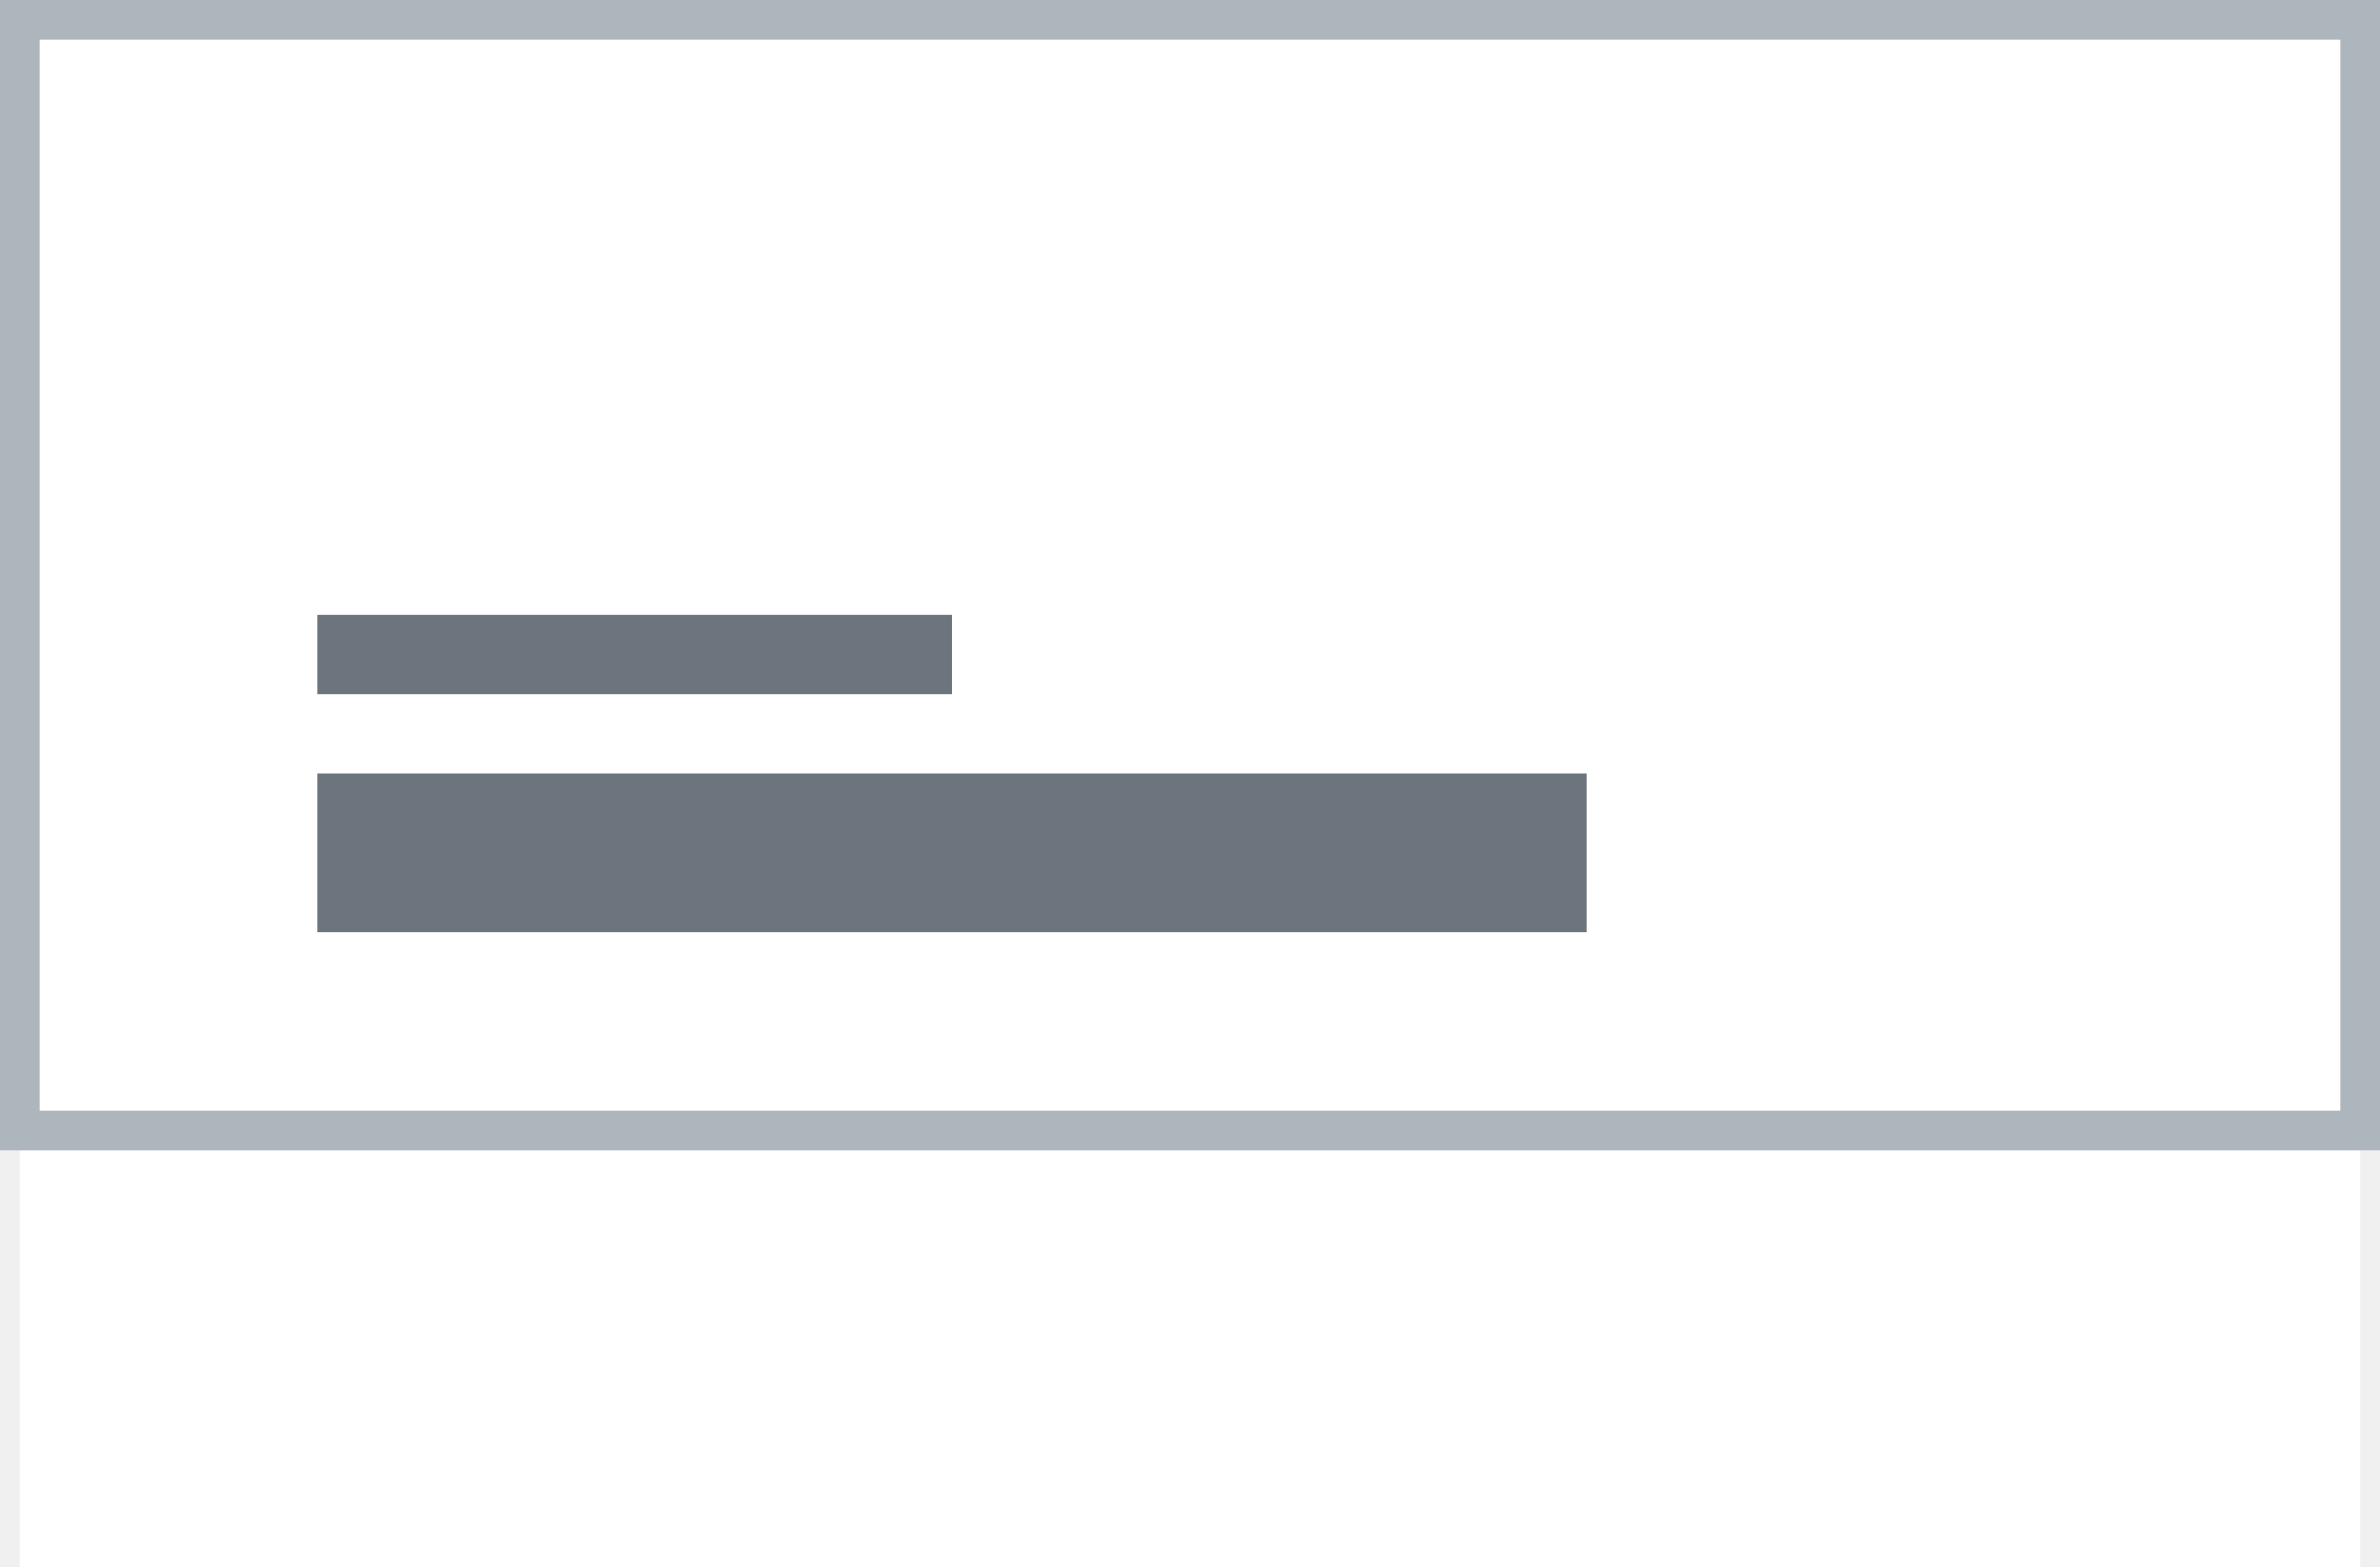
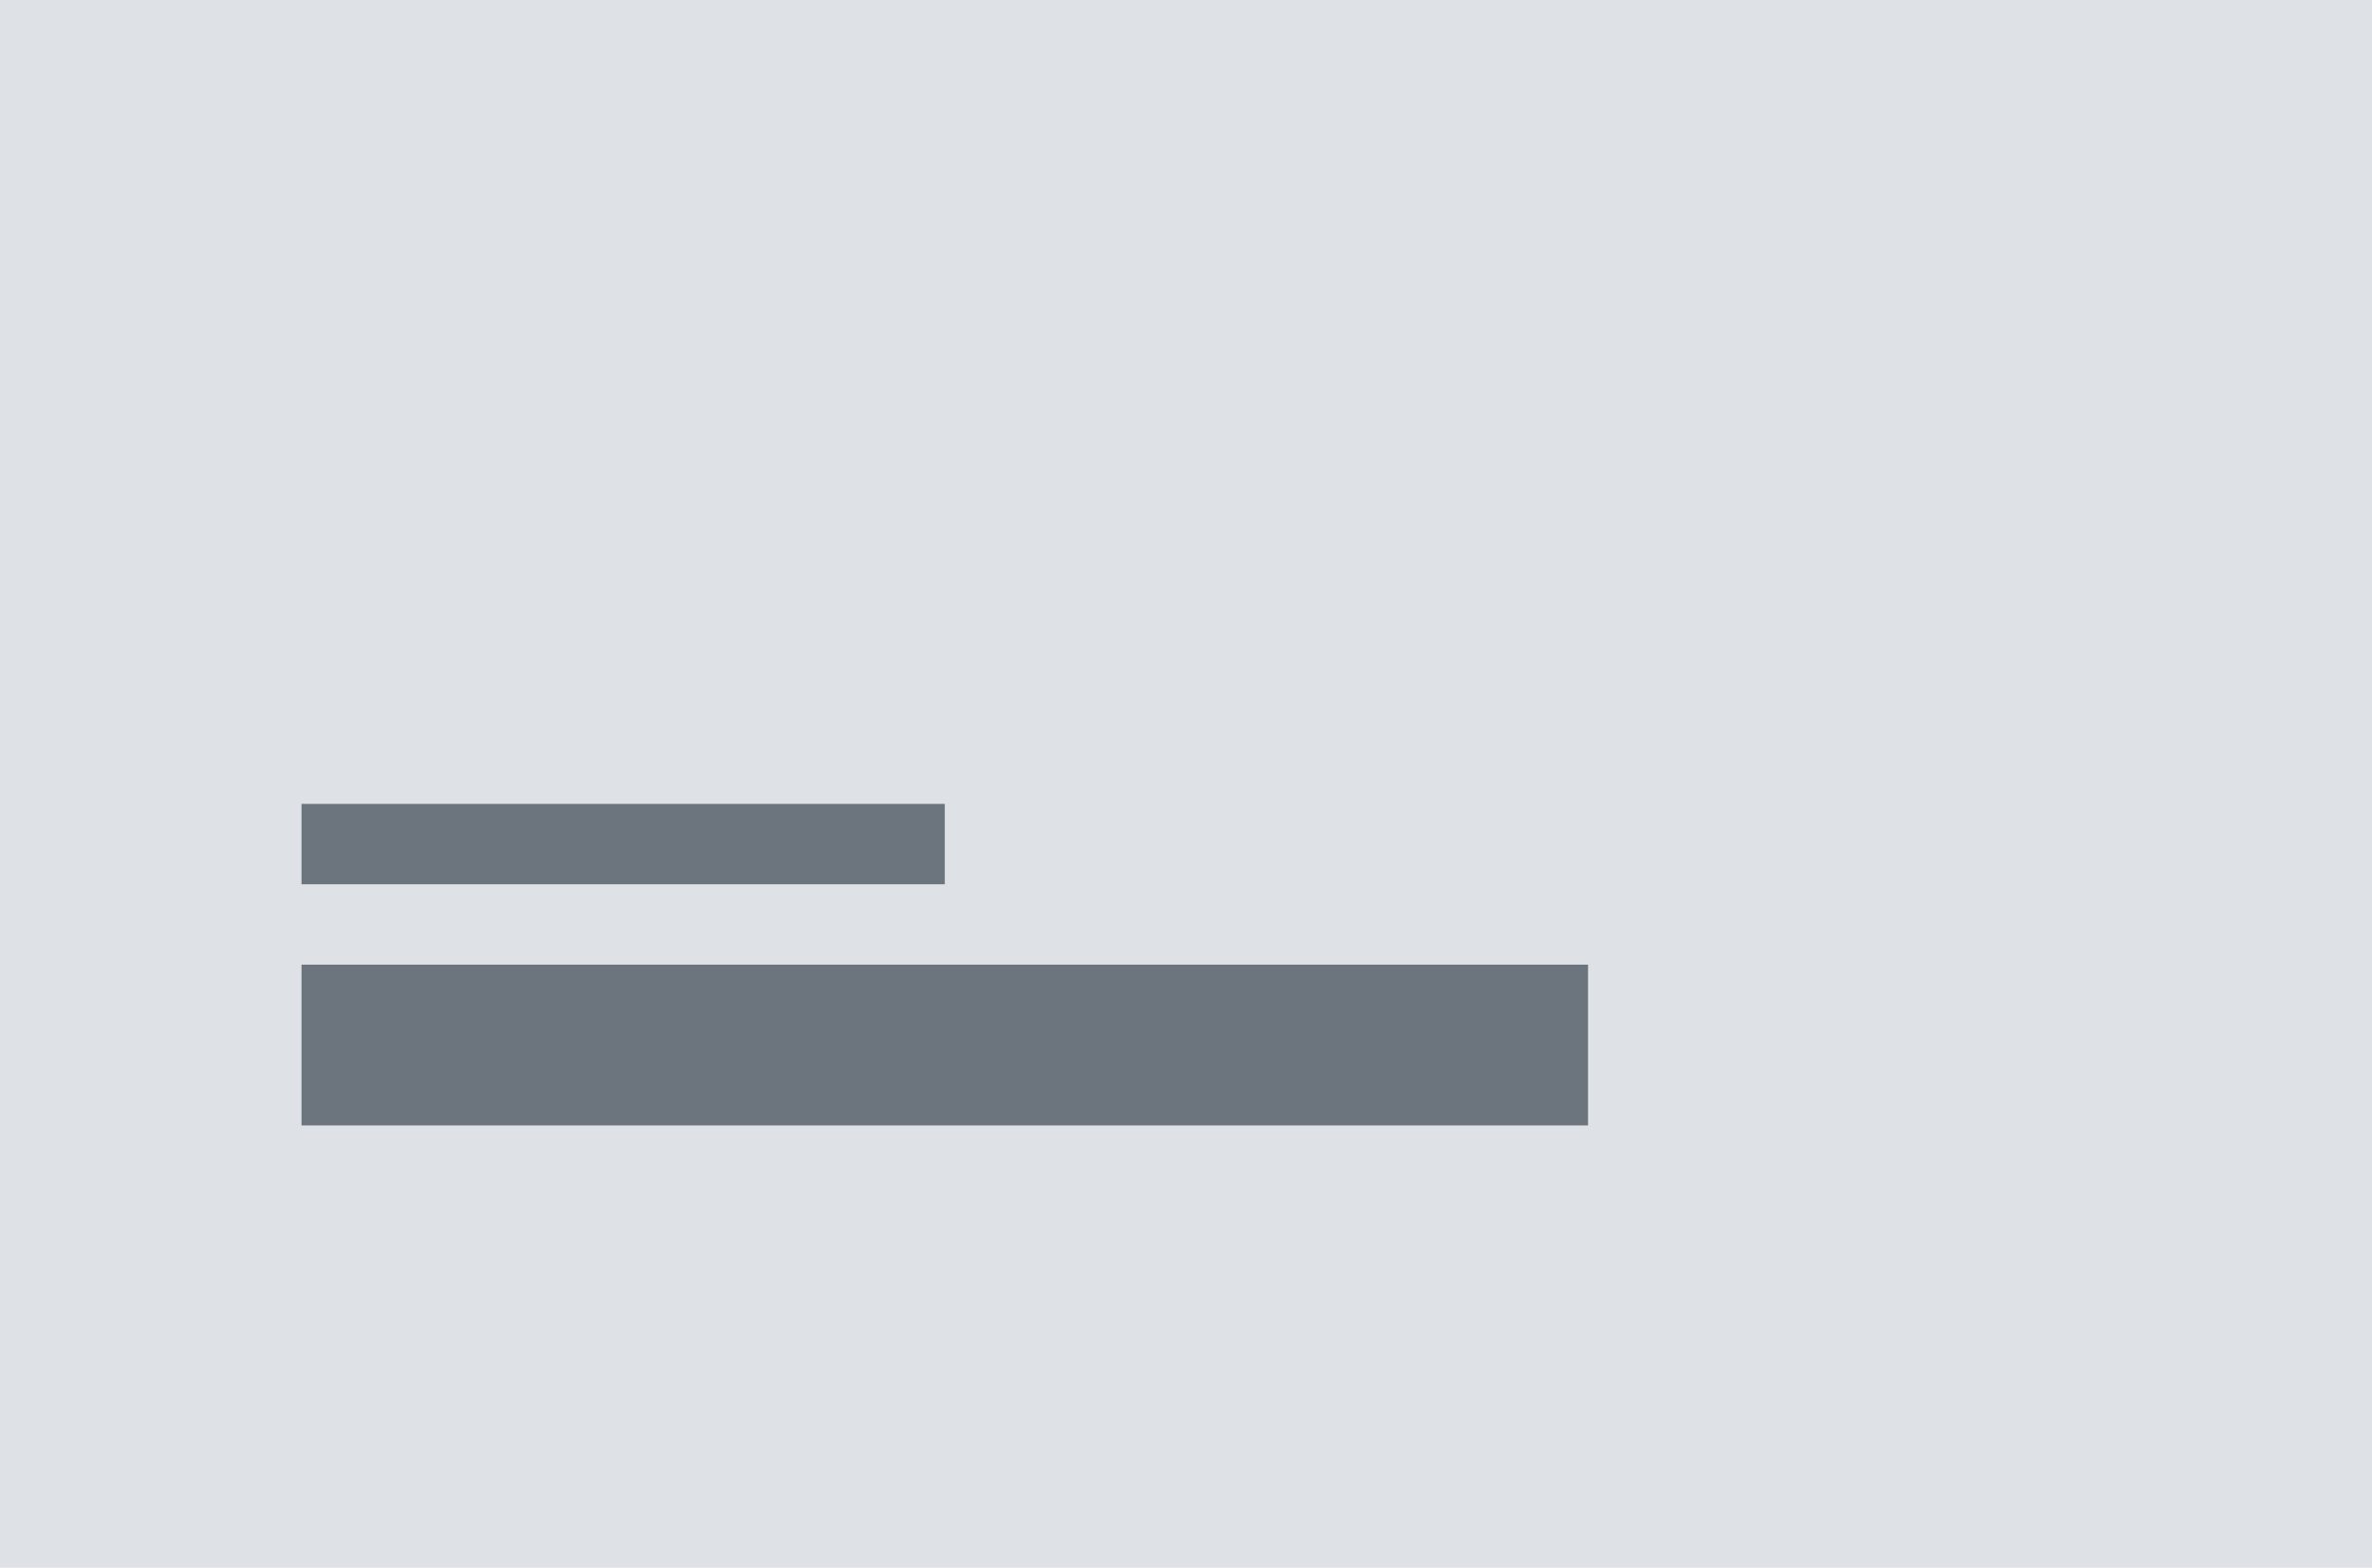
- <svg xmlns="http://www.w3.org/2000/svg" id="section-header-left-padding" width="120" height="79" viewBox="0 0 120 79">
-   <rect id="Rectangle_246" data-name="Rectangle 246" width="118" height="78" transform="translate(1 1)" fill="#fff" />
-   <rect id="Rectangle_247" data-name="Rectangle 247" width="118" height="56" transform="translate(1 1)" fill="#fff" stroke="#adb5bd" stroke-width="2" />
-   <path id="Path_625" data-name="Path 625" d="M48,32H16v4H48Z" transform="translate(0 -1)" fill="#6c757d" />
-   <path id="Path_626" data-name="Path 626" d="M80,40H16v8H80Z" transform="translate(0 -1)" fill="#6c757d" />
+ <svg xmlns="http://www.w3.org/2000/svg" width="118" height="78" viewBox="0 0 118 78">
+   <g id="section-header-left-padding" transform="translate(-1 -1)">
+     <rect id="Rectangle_246" data-name="Rectangle 246" width="118" height="78" transform="translate(1 1)" fill="#dee2e6" />
+     <path id="Path_625" data-name="Path 625" d="M48,32H16v4H48Z" transform="translate(0 9)" fill="#6c757d" />
+     <path id="Path_626" data-name="Path 626" d="M80,40H16v8H80Z" transform="translate(0 9)" fill="#6c757d" />
+   </g>
</svg>
